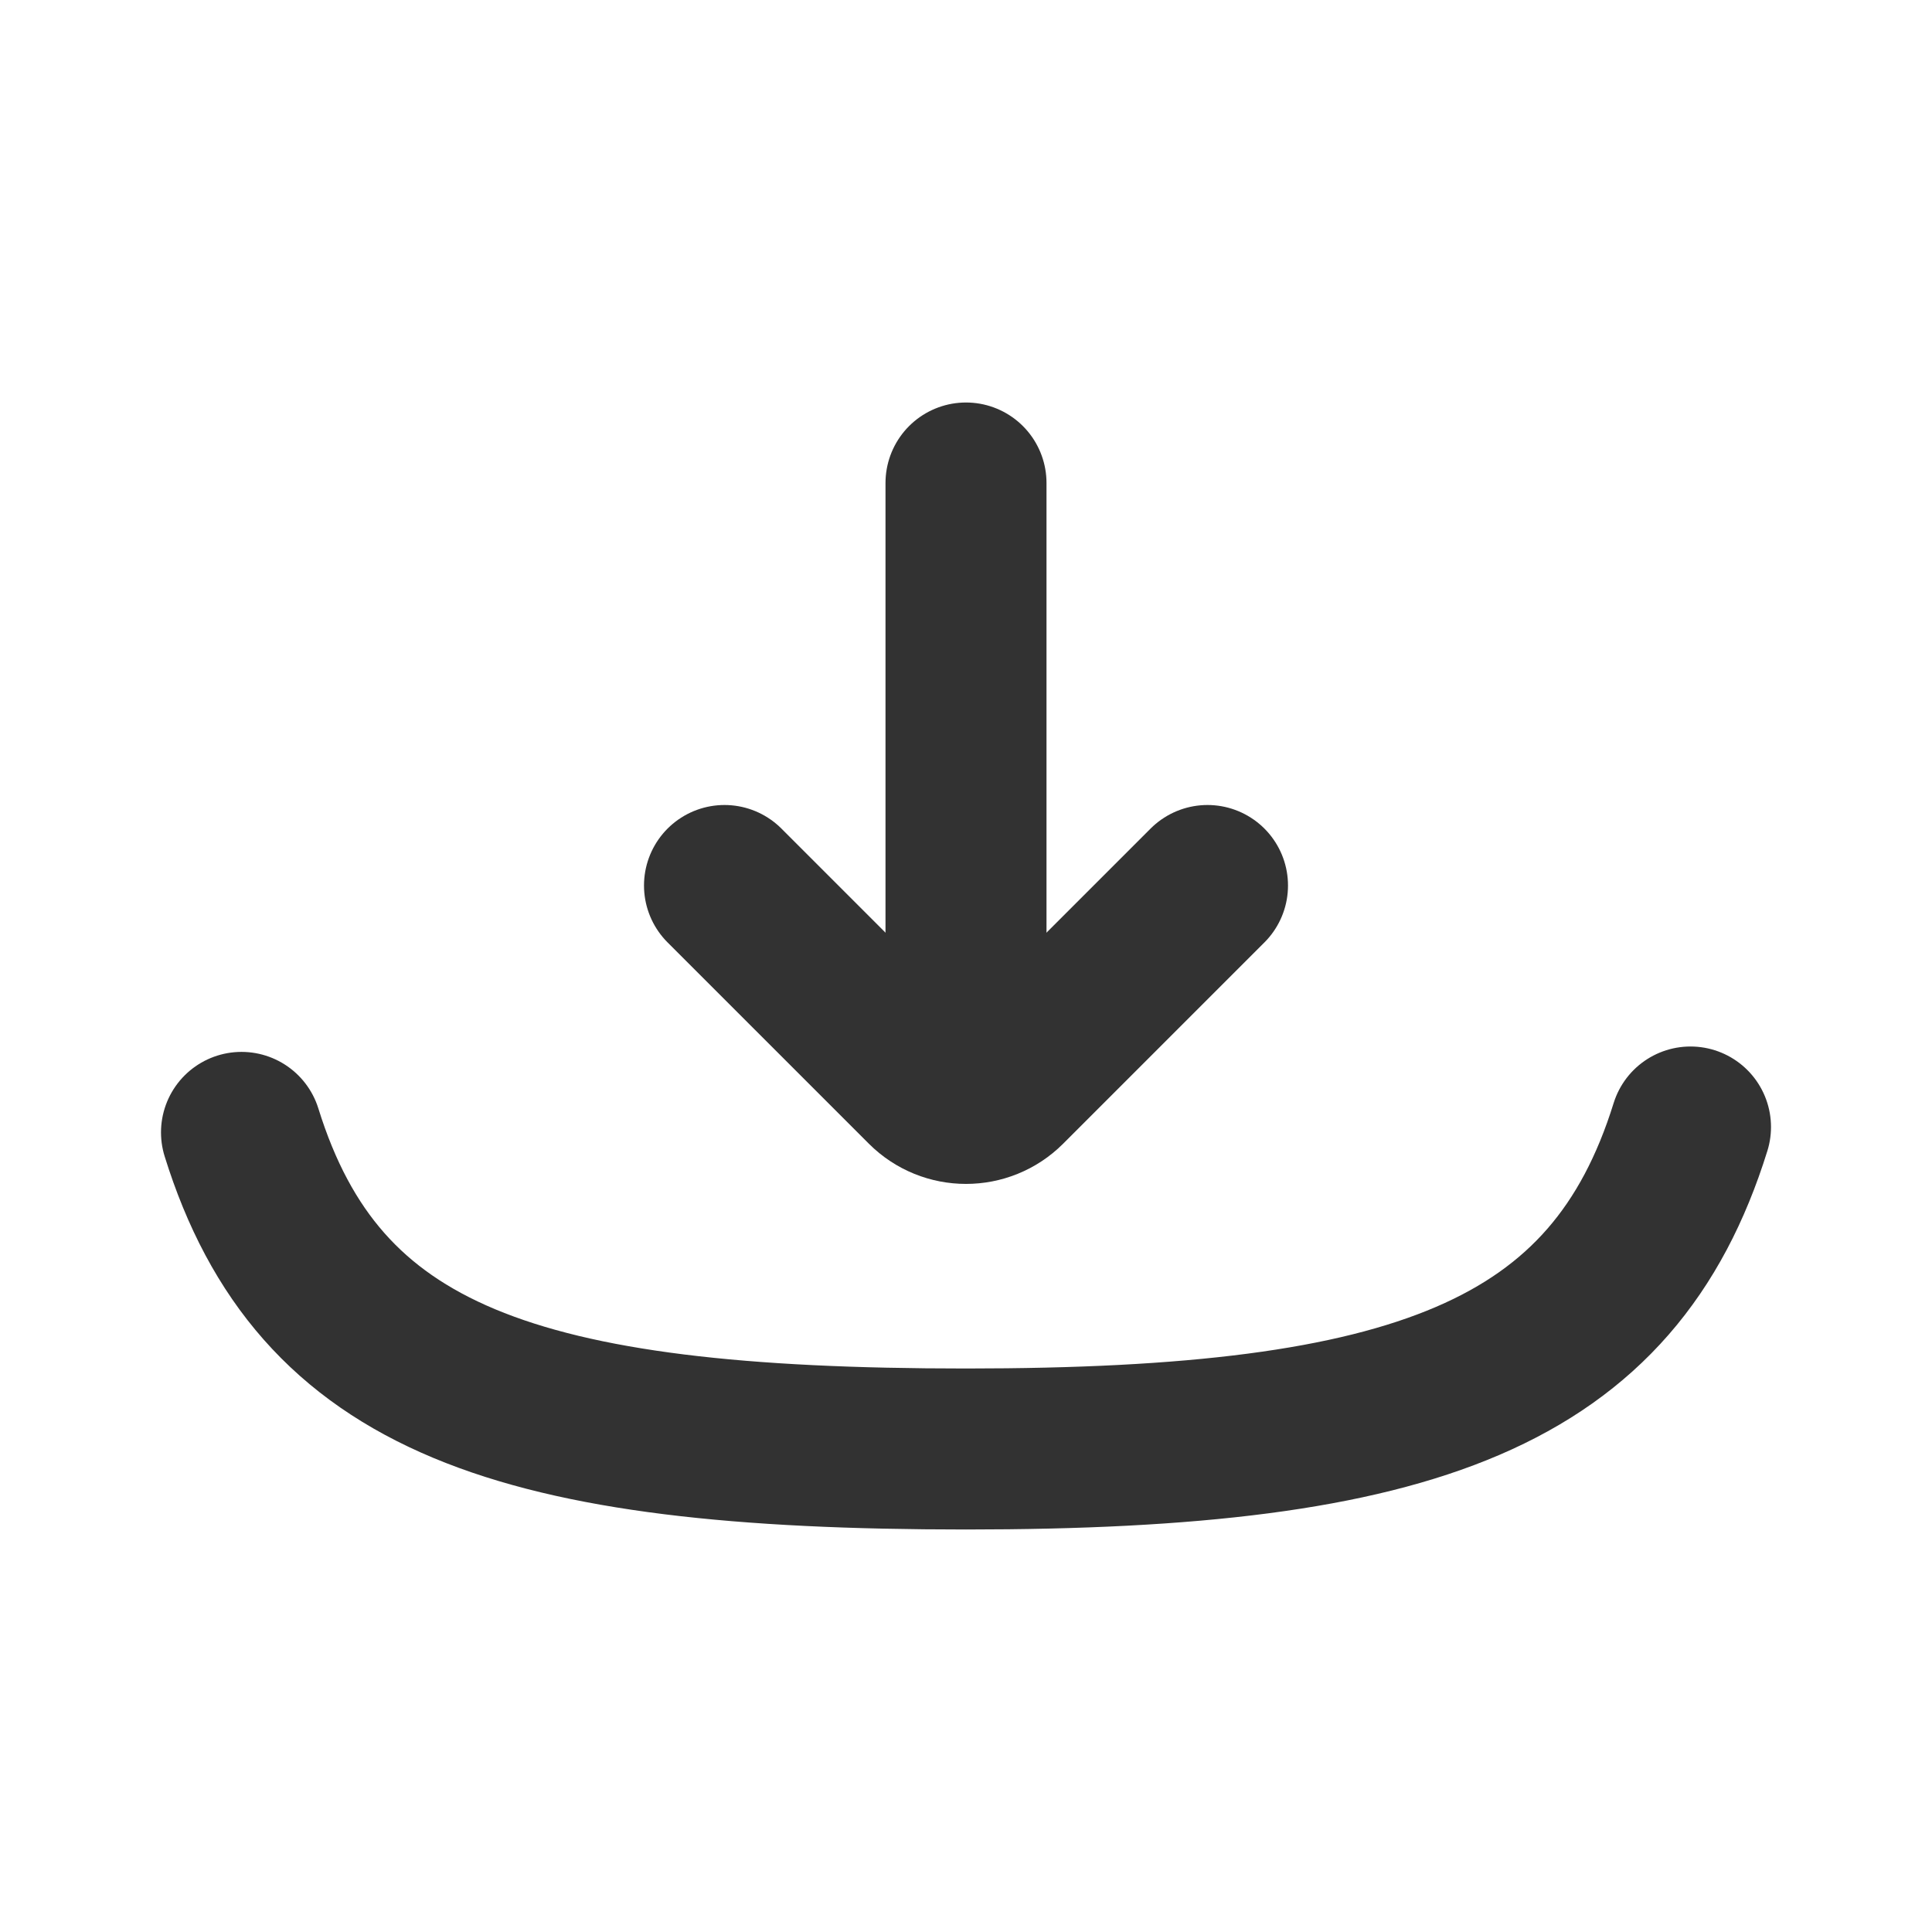
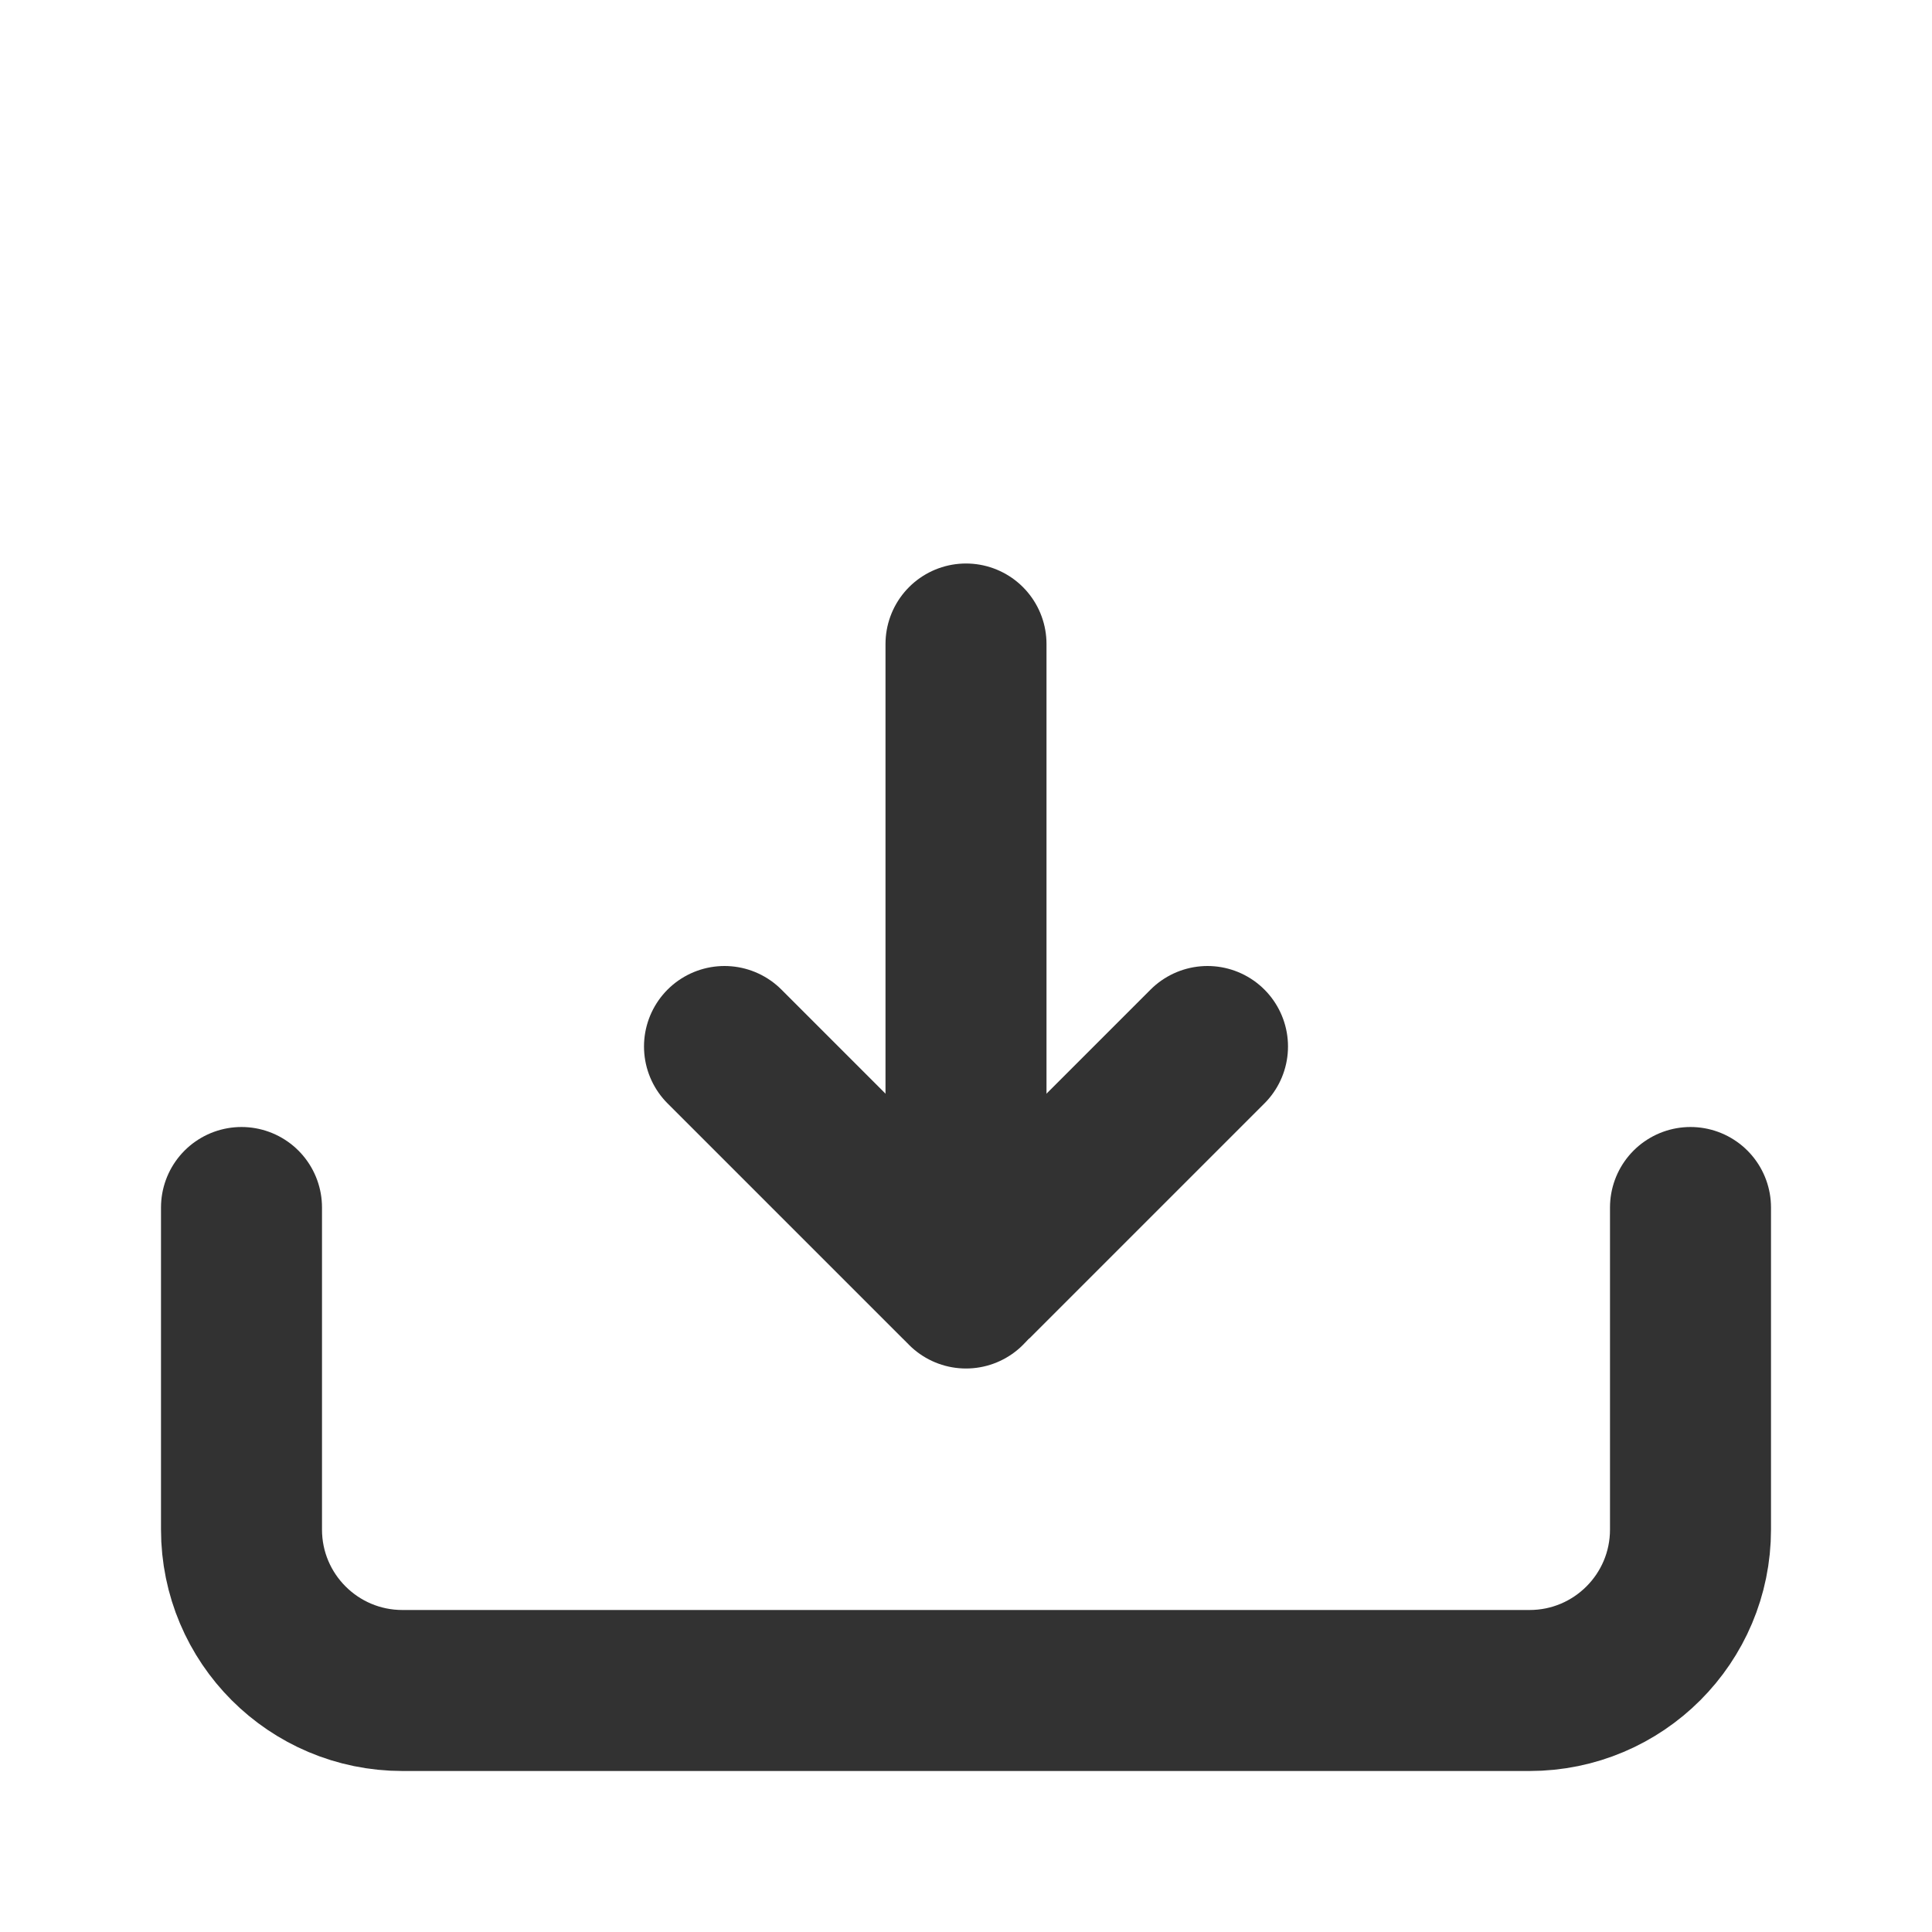
<svg xmlns="http://www.w3.org/2000/svg" width="24" height="24" viewBox="0 0 24 24" fill="none">
-   <path d="M21 14C20.043 17.076 17.58 18 12 18C6.42 18 3.957 17.143 3 14.067" stroke="#323232" stroke-width="2" stroke-linecap="round" />
-   <path d="M12 13.5L12 6" stroke="#323232" stroke-width="2" stroke-linecap="round" stroke-linejoin="round" />
-   <path d="M9 11L11.5 13.5V13.5C11.776 13.776 12.224 13.776 12.5 13.5V13.5L15 11" stroke="#323232" stroke-width="2" stroke-linecap="round" stroke-linejoin="round" />
+   <path d="M12 16L12 8" stroke="#323232" stroke-width="2" stroke-linecap="round" stroke-linejoin="round" />
+   <path d="M9 13L11.913 15.913V15.913C11.961 15.961 12.039 15.961 12.087 15.913V15.913L15 13" stroke="#323232" stroke-width="2" stroke-linecap="round" stroke-linejoin="round" />
+   <path d="M3 15L3 16L3 19C3 20.105 3.895 21 5 21L19 21C20.105 21 21 20.105 21 19L21 16L21 15" stroke="#323232" stroke-width="2" stroke-linecap="round" stroke-linejoin="round" />
</svg>
